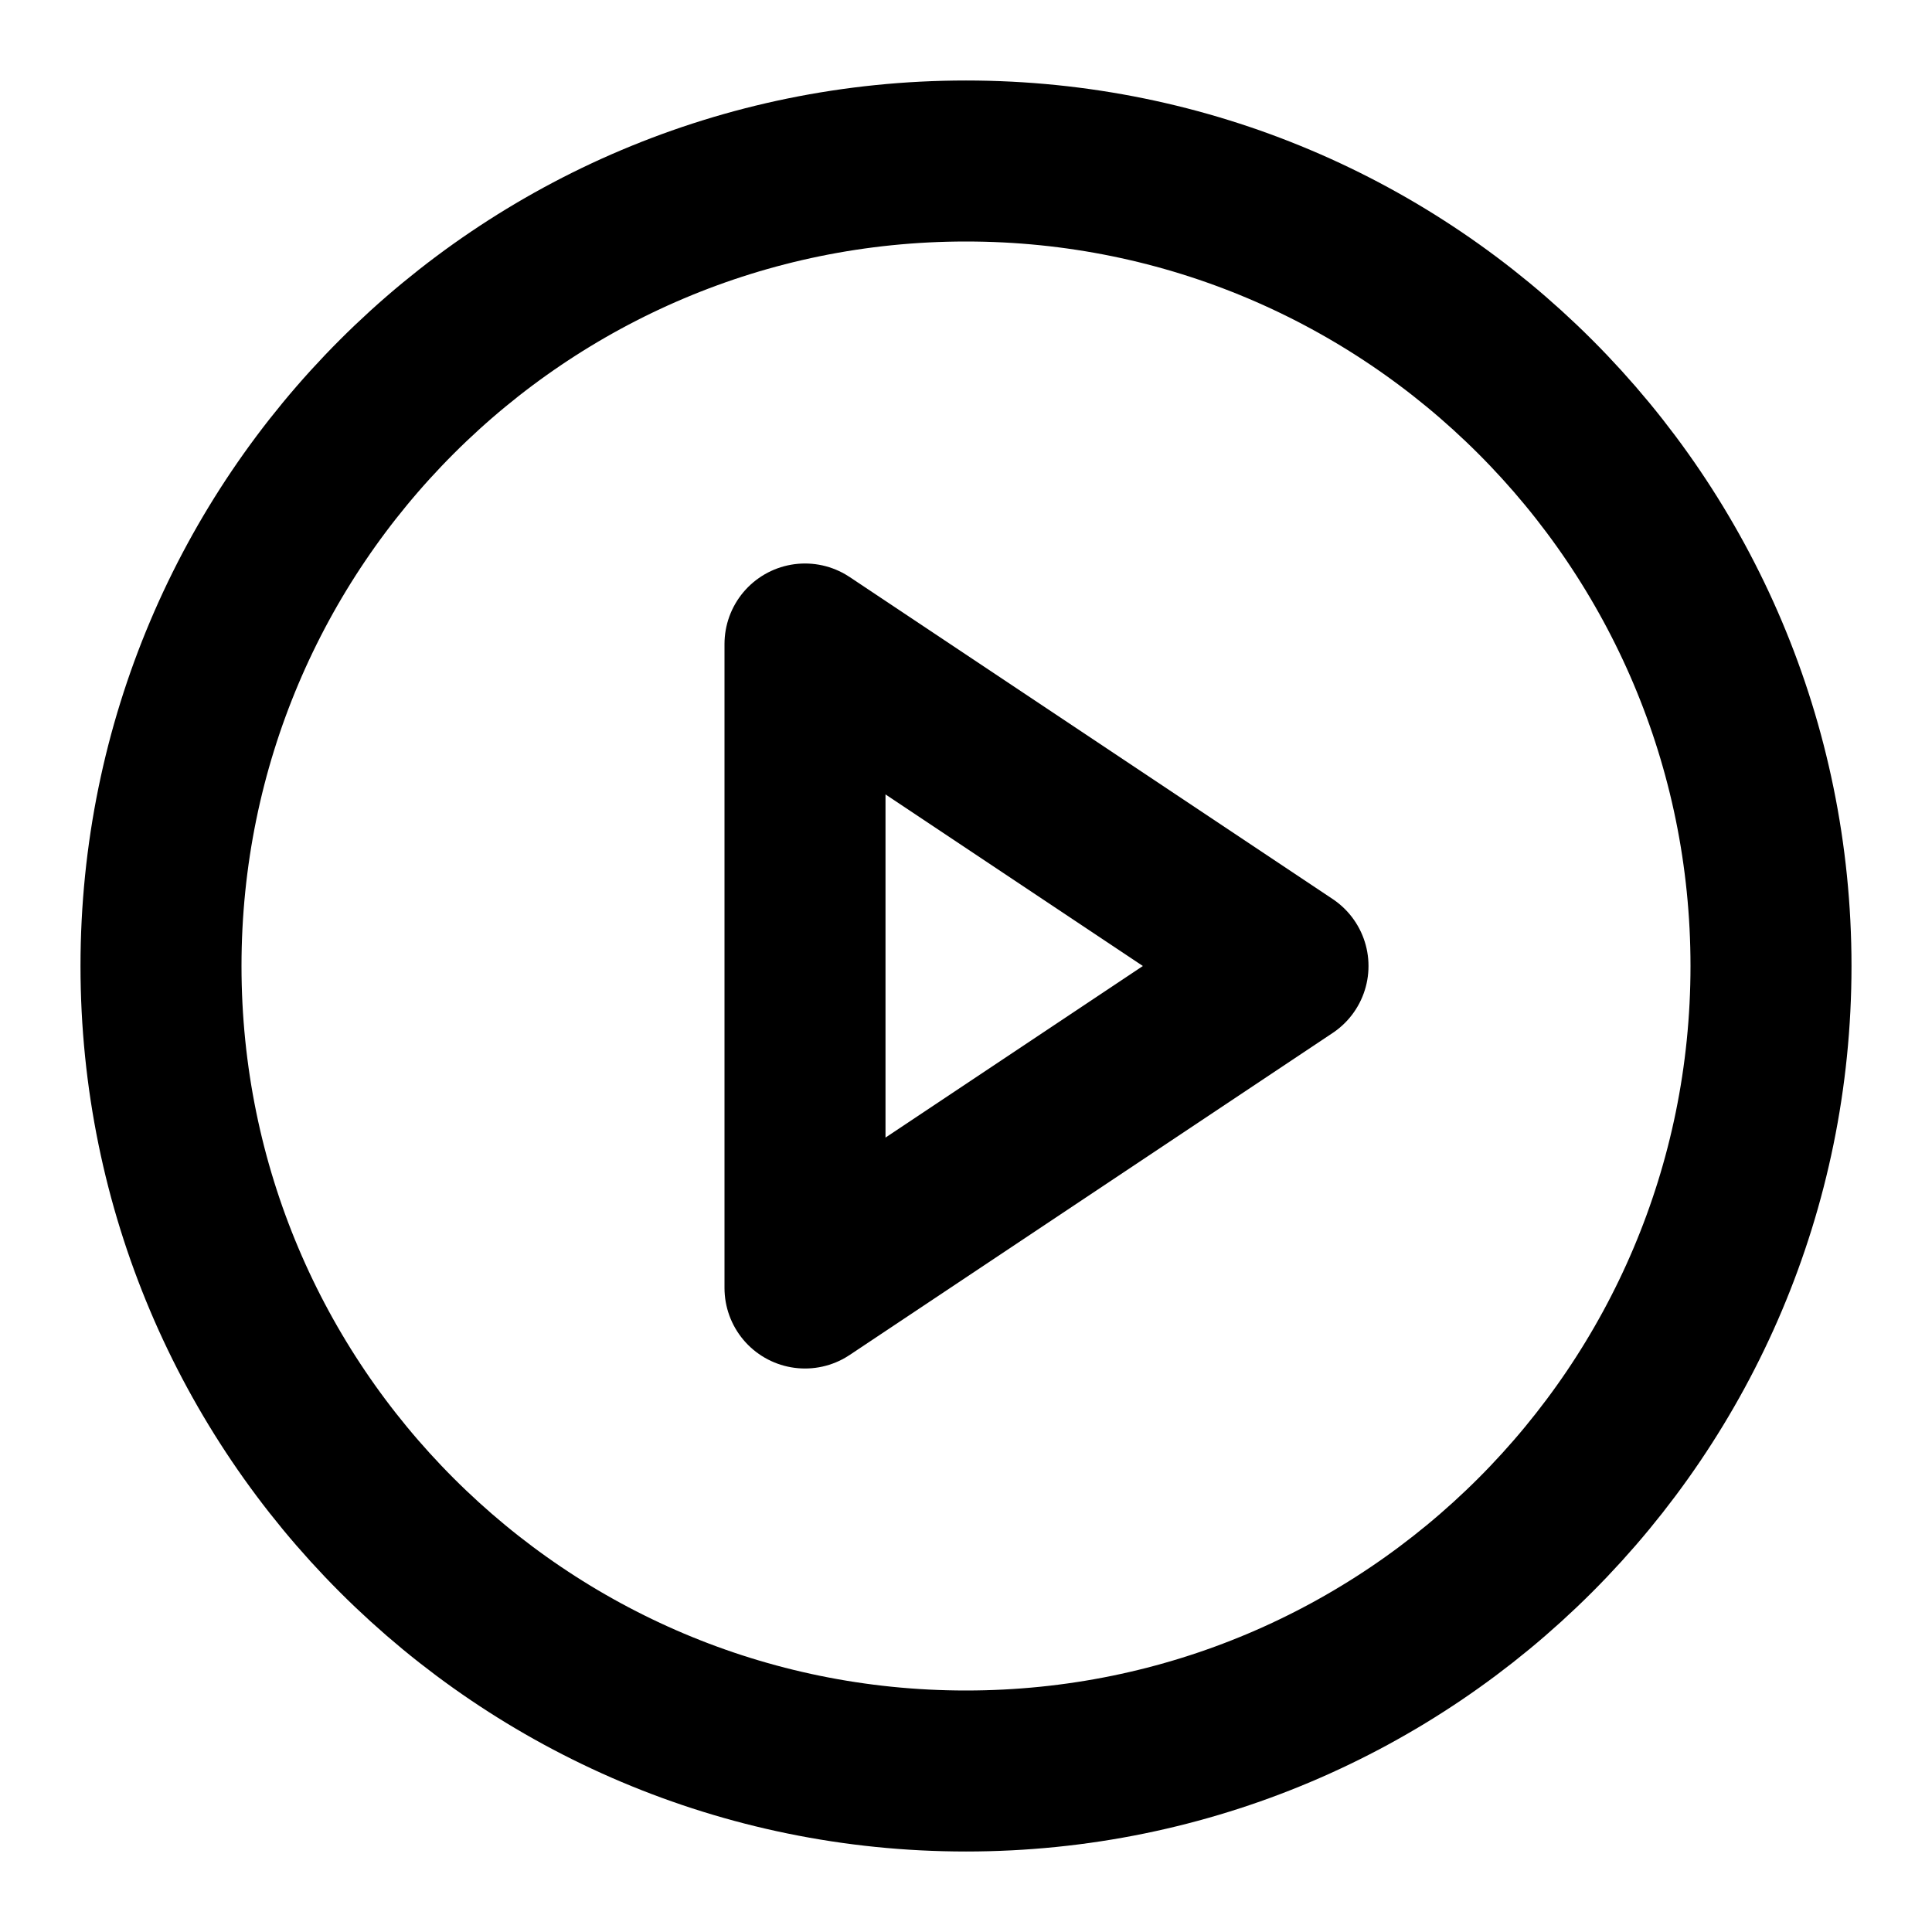
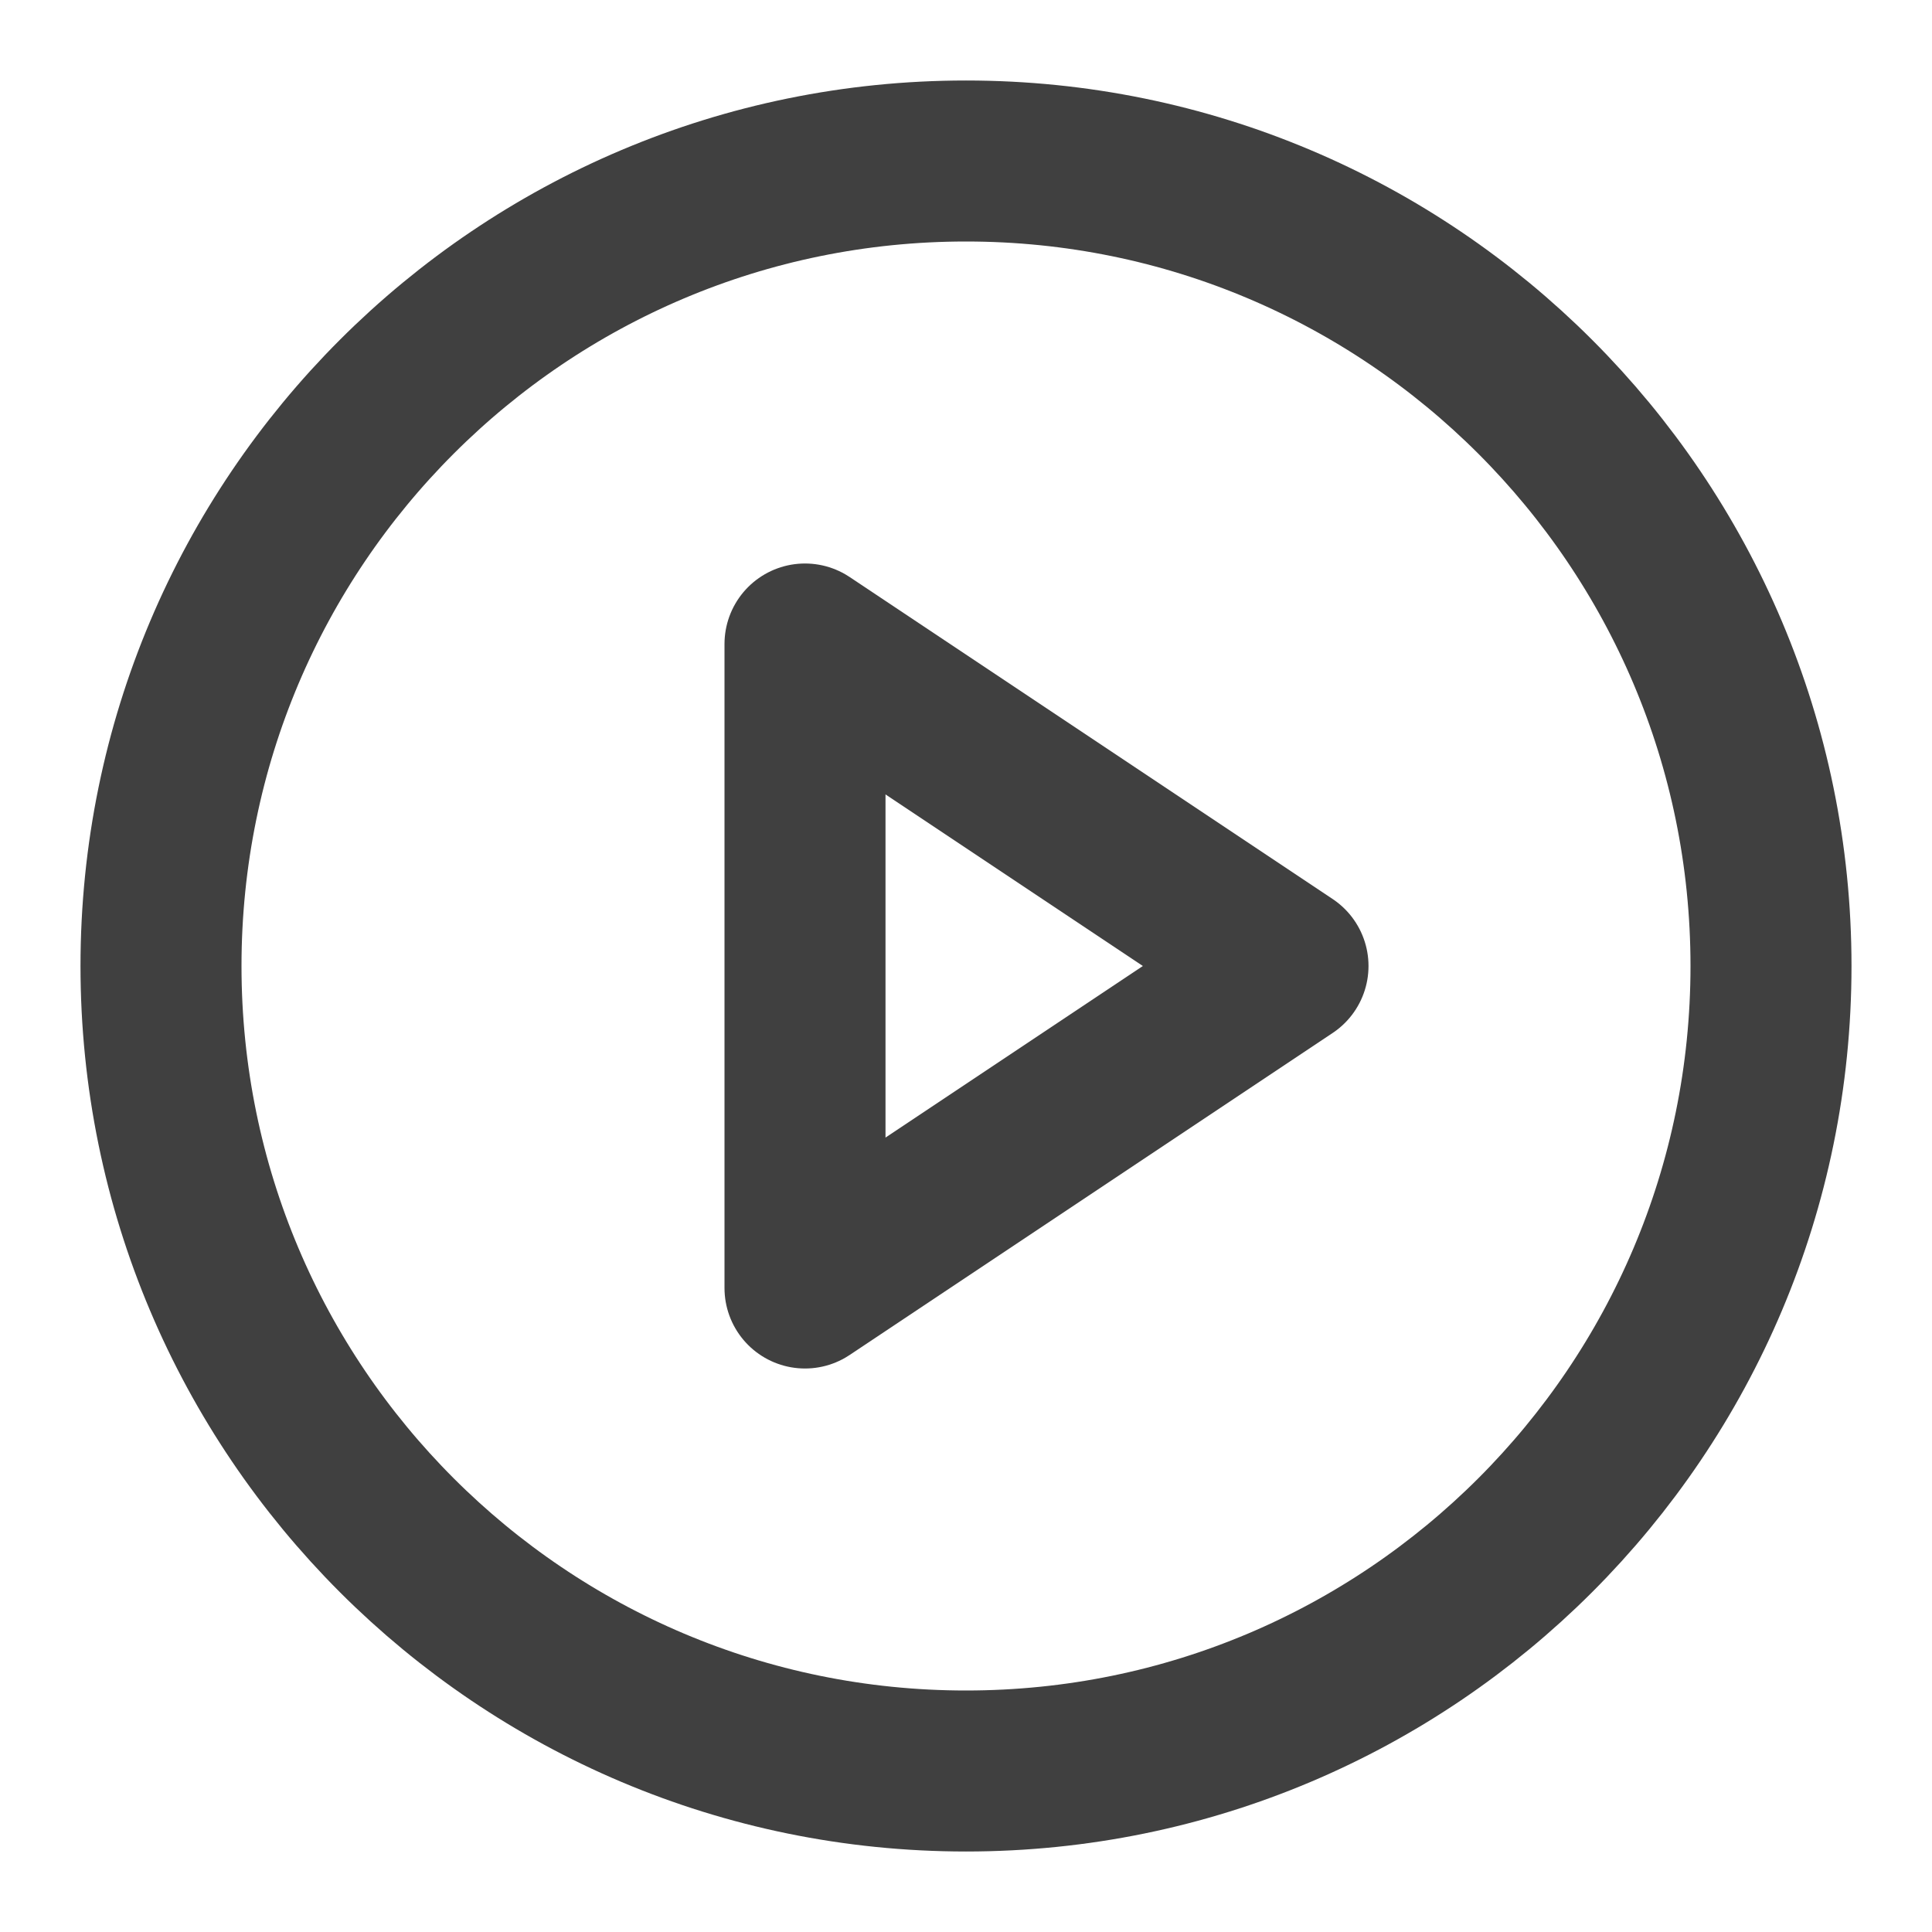
<svg xmlns="http://www.w3.org/2000/svg" width="24" height="24" viewBox="0 0 24 24" fill="none">
-   <path d="M12 22C17.523 22 22 17.523 22 12C22 6.477 17.523 2 12 2C6.477 2 2 6.477 2 12C2 17.523 6.477 22 12 22Z" stroke="black" stroke-width="2" stroke-linecap="round" stroke-linejoin="round" />
-   <path d="M10 8L16 12L10 16V8Z" stroke="black" stroke-width="2" stroke-linecap="round" stroke-linejoin="round" />
+   <path d="M12 22C17.523 22 22 17.523 22 12C22 6.477 17.523 2 12 2C6.477 2 2 6.477 2 12C2 17.523 6.477 22 12 22Z" stroke="#404040" stroke-width="2" stroke-linecap="round" stroke-linejoin="round" />
+   <path d="M10 8L16 12L10 16V8Z" stroke="#404040" stroke-width="2" stroke-linecap="round" stroke-linejoin="round" />
</svg>
